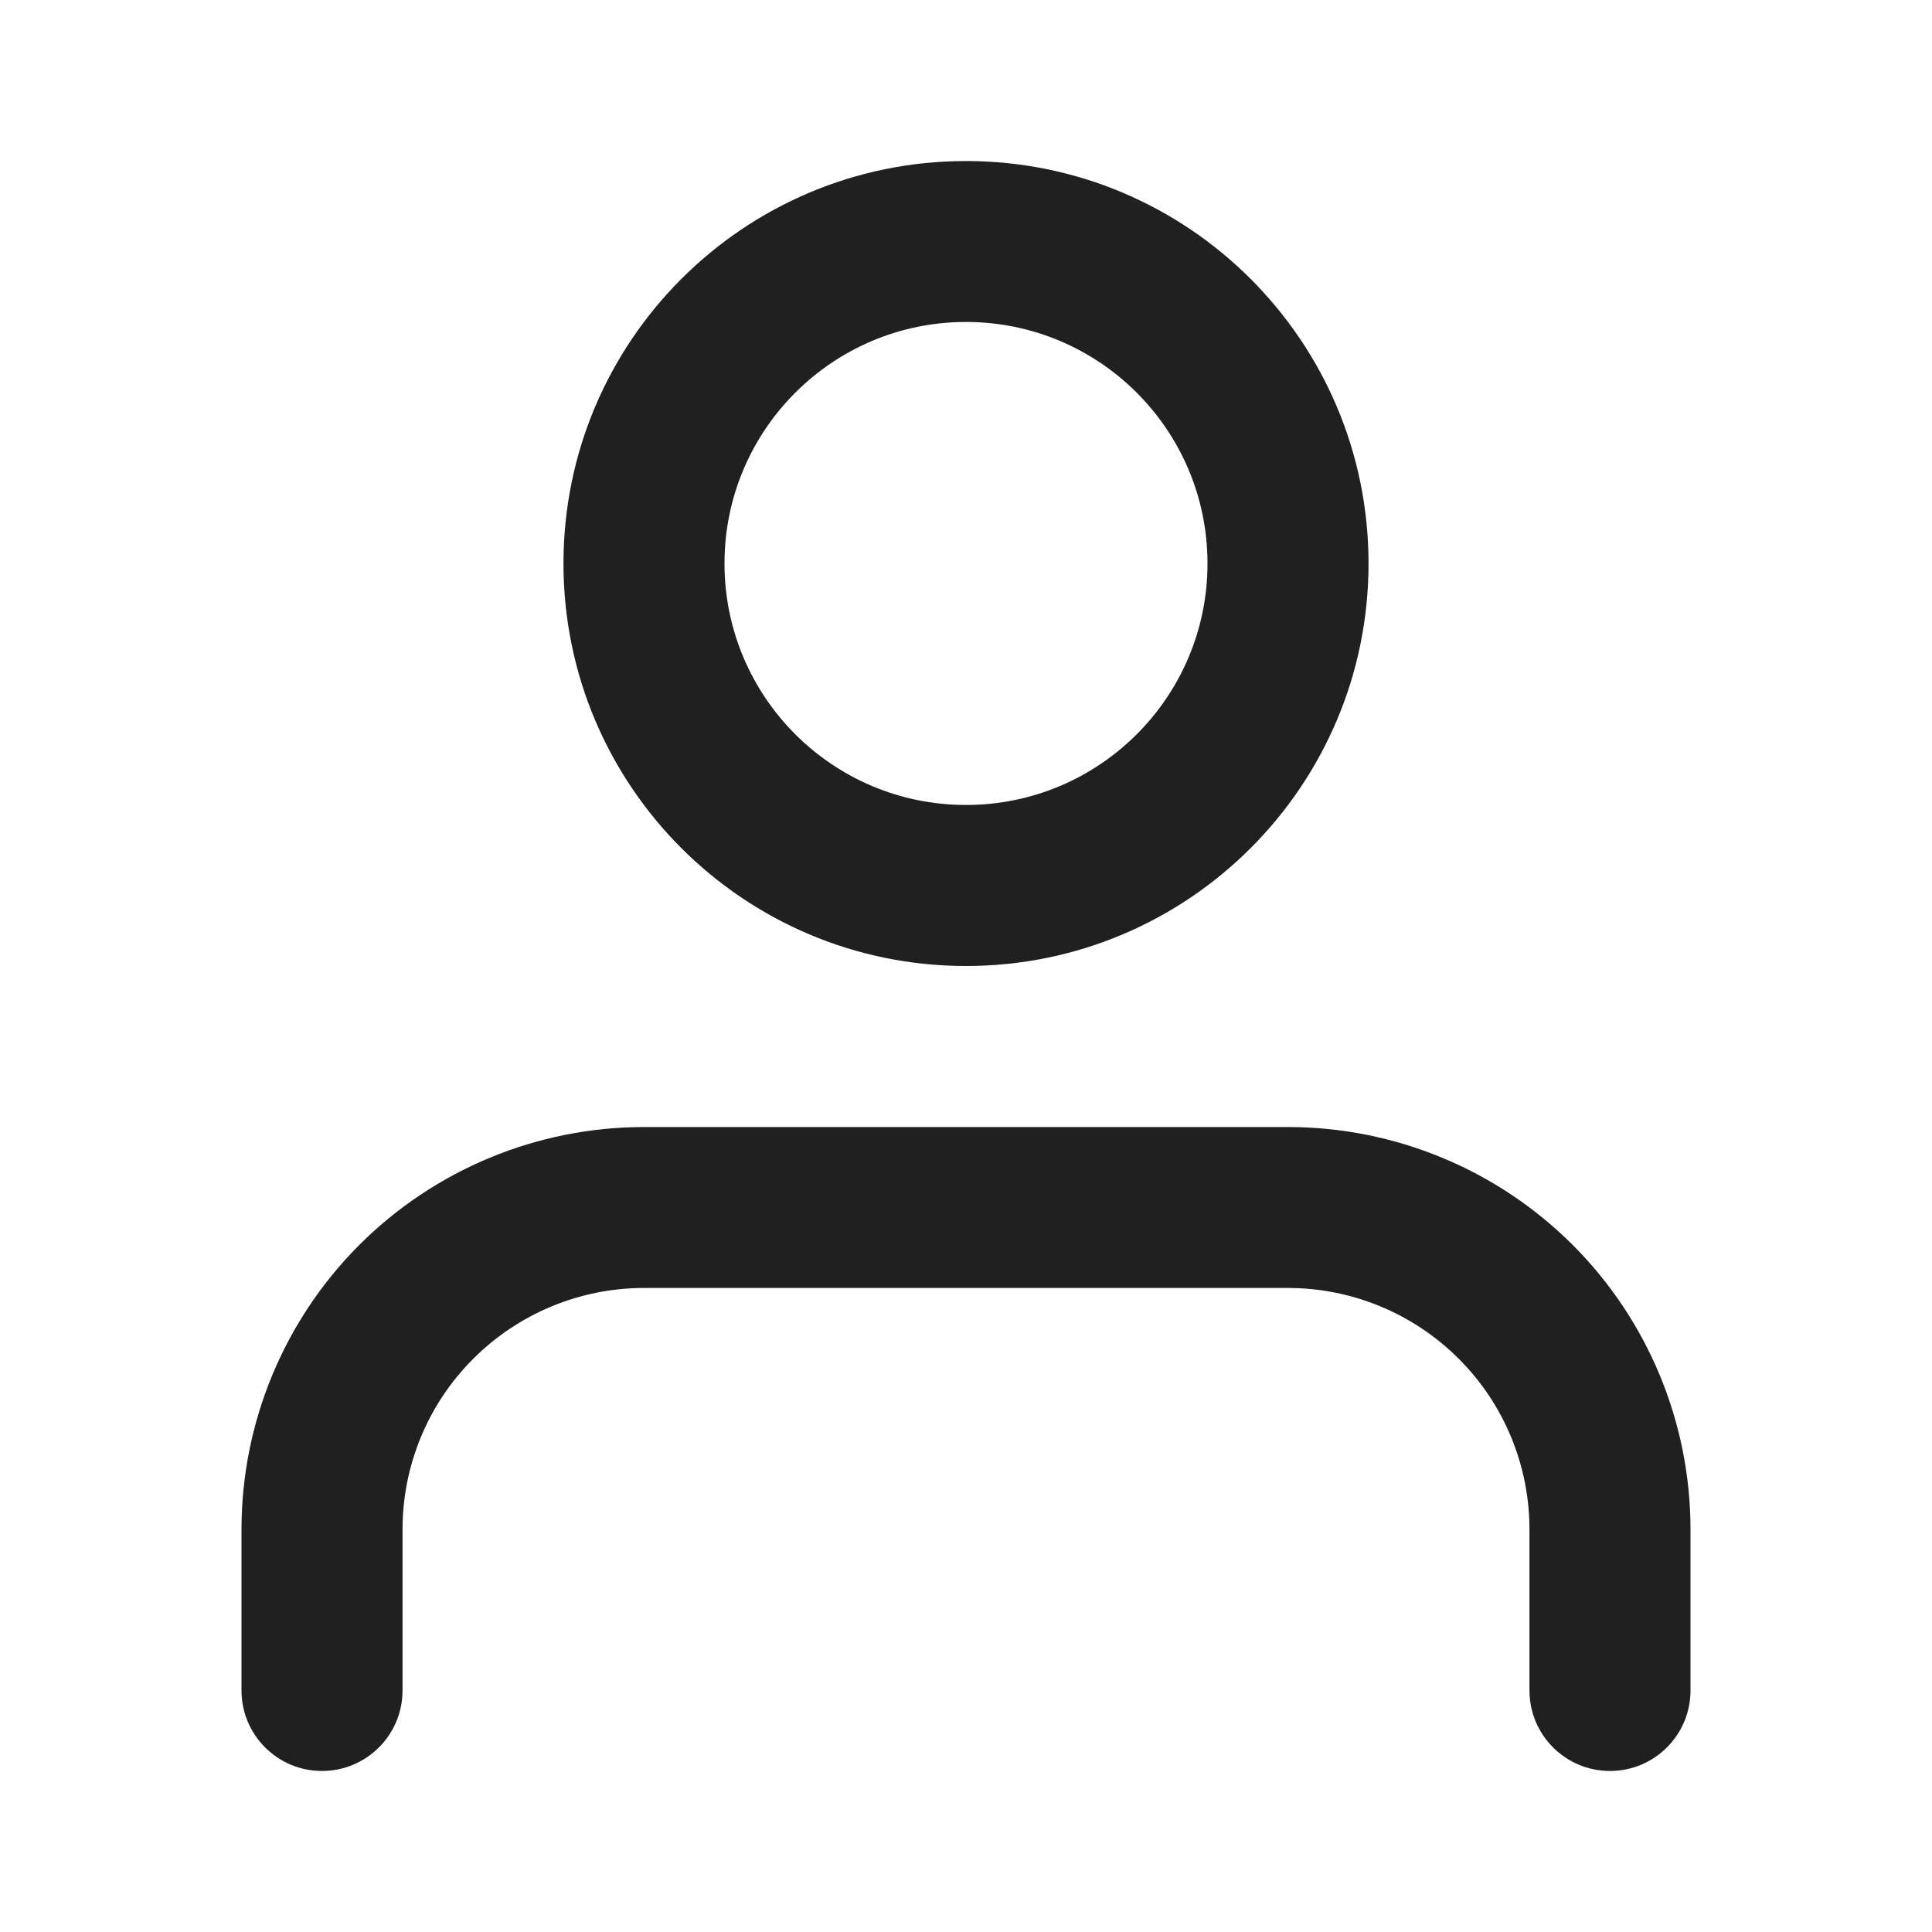
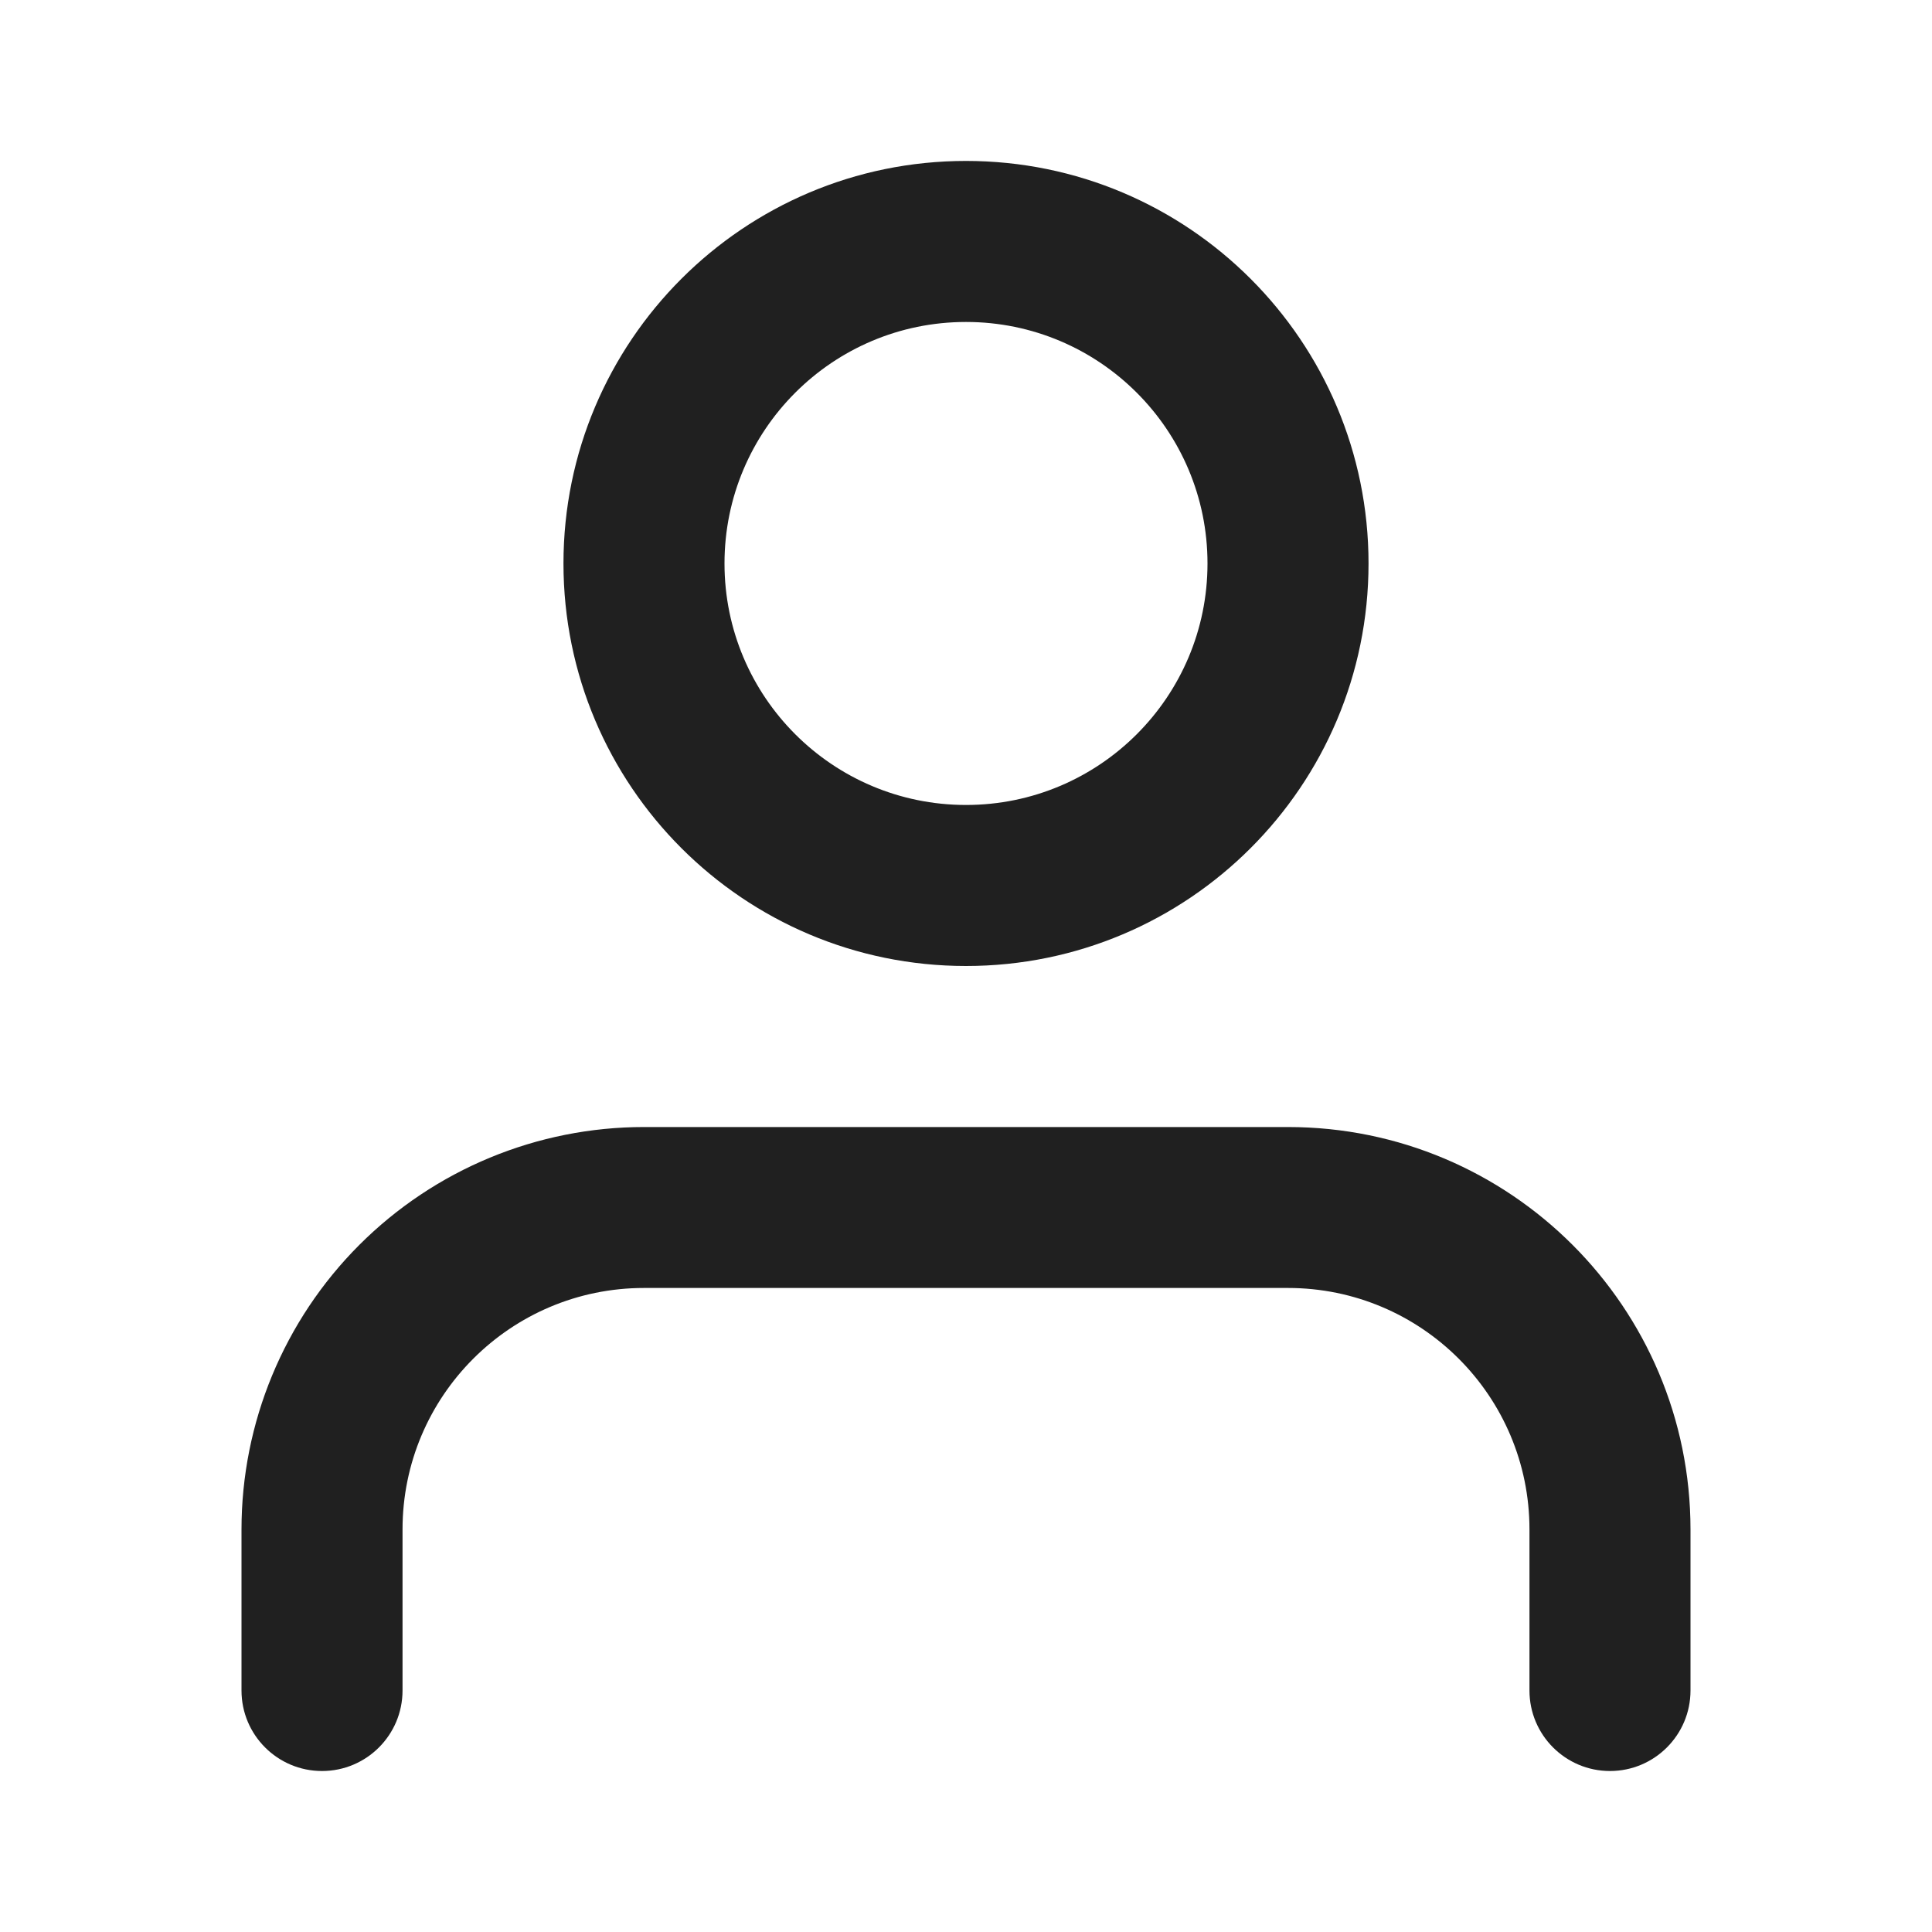
- <svg xmlns="http://www.w3.org/2000/svg" width="20" height="20" viewBox="0 0 20 20" fill="none">
-   <path fill-rule="evenodd" clip-rule="evenodd" d="M10 3.333C8.619 3.333 7.5 4.453 7.5 5.833C7.5 7.214 8.619 8.333 10 8.333C11.381 8.333 12.5 7.214 12.5 5.833C12.5 4.453 11.381 3.333 10 3.333ZM5.833 5.833C5.833 3.532 7.699 1.667 10 1.667C12.301 1.667 14.167 3.532 14.167 5.833C14.167 8.135 12.301 10 10 10C7.699 10 5.833 8.135 5.833 5.833ZM3.72 12.887C4.502 12.106 5.562 11.667 6.667 11.667H13.333C14.438 11.667 15.498 12.106 16.28 12.887C17.061 13.668 17.5 14.728 17.5 15.833V17.5C17.5 17.96 17.127 18.333 16.667 18.333C16.206 18.333 15.833 17.96 15.833 17.5V15.833C15.833 15.17 15.57 14.534 15.101 14.066C14.632 13.597 13.996 13.333 13.333 13.333H6.667C6.004 13.333 5.368 13.597 4.899 14.066C4.43 14.534 4.167 15.17 4.167 15.833V17.5C4.167 17.96 3.794 18.333 3.333 18.333C2.873 18.333 2.5 17.96 2.5 17.5V15.833C2.5 14.728 2.939 13.668 3.72 12.887Z" fill="#202020" />
+ <svg xmlns="http://www.w3.org/2000/svg" width="20" height="20" fill="none">
+   <path fill-rule="evenodd" clip-rule="evenodd" d="M10 3.333a2.5 2.5 0 1 0 0 5 2.5 2.5 0 0 0 0-5Zm-4.167 2.5a4.167 4.167 0 1 1 8.334 0 4.167 4.167 0 0 1-8.334 0ZM3.72 12.887a4.167 4.167 0 0 1 2.947-1.22h6.666a4.167 4.167 0 0 1 4.167 4.166V17.5a.833.833 0 0 1-1.667 0v-1.667a2.5 2.5 0 0 0-2.5-2.5H6.667a2.5 2.5 0 0 0-2.5 2.5V17.5a.833.833 0 0 1-1.667 0v-1.667c0-1.105.439-2.165 1.22-2.946Z" fill="#202020" />
</svg>
